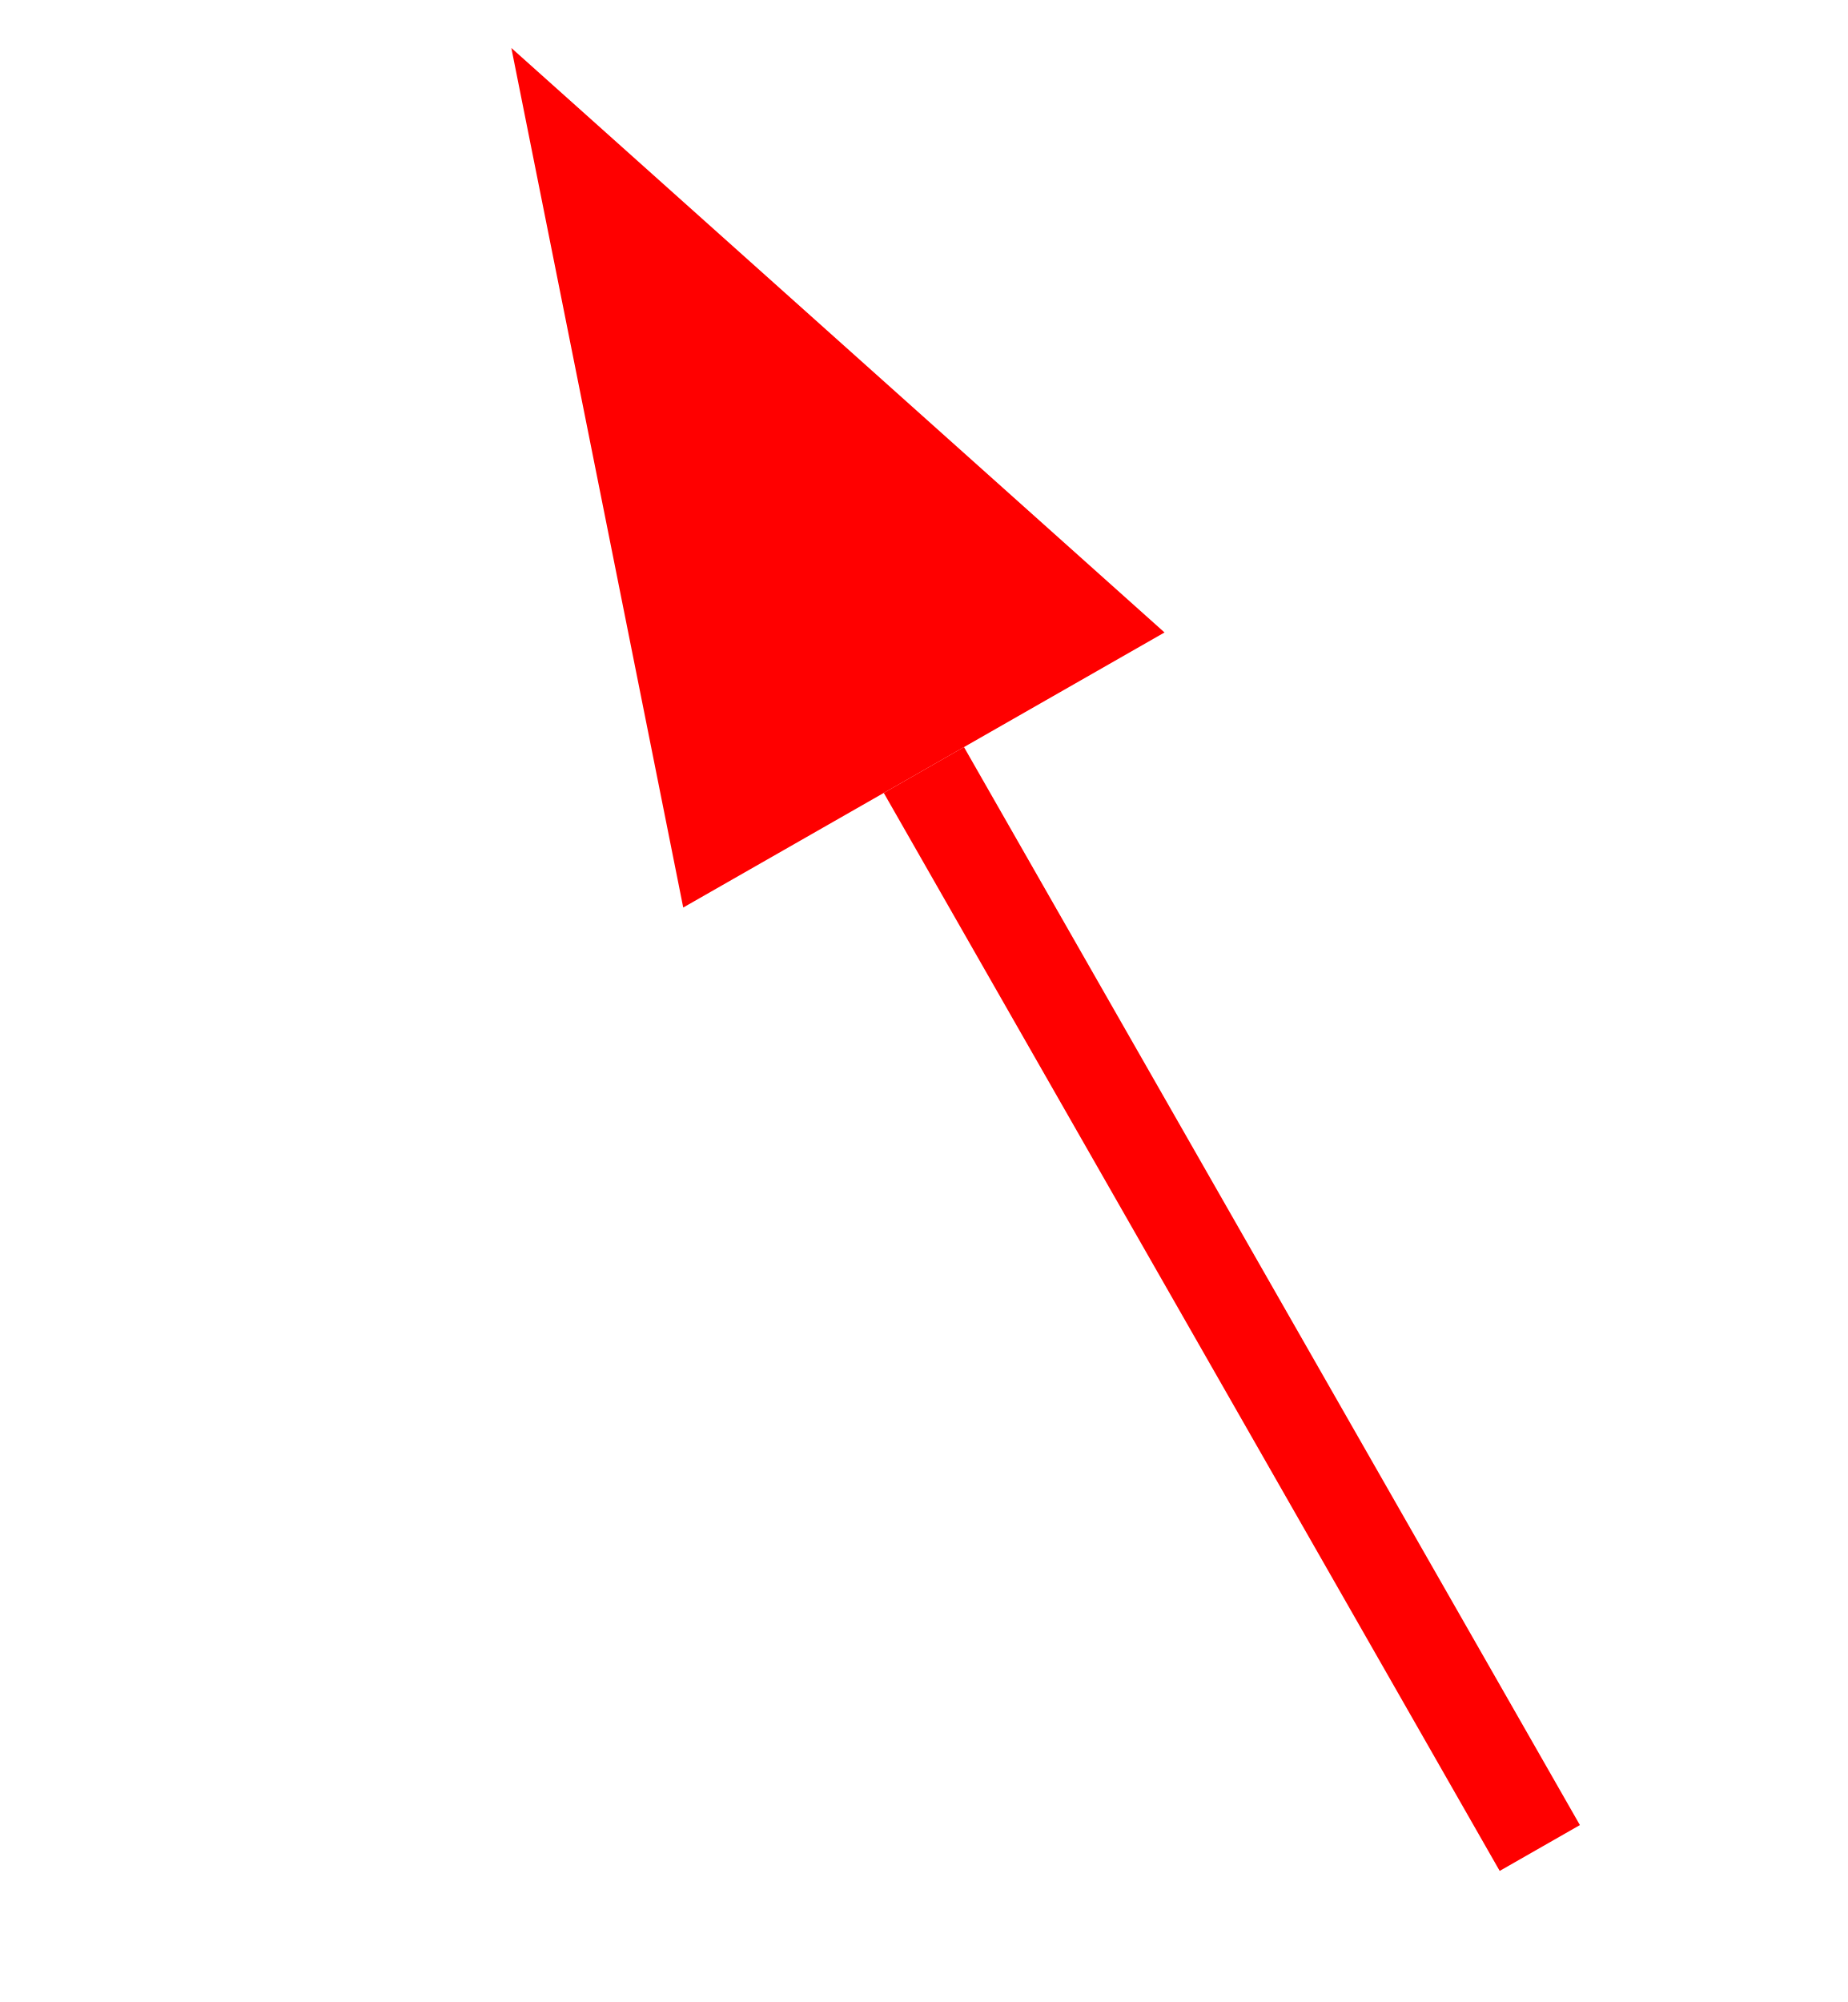
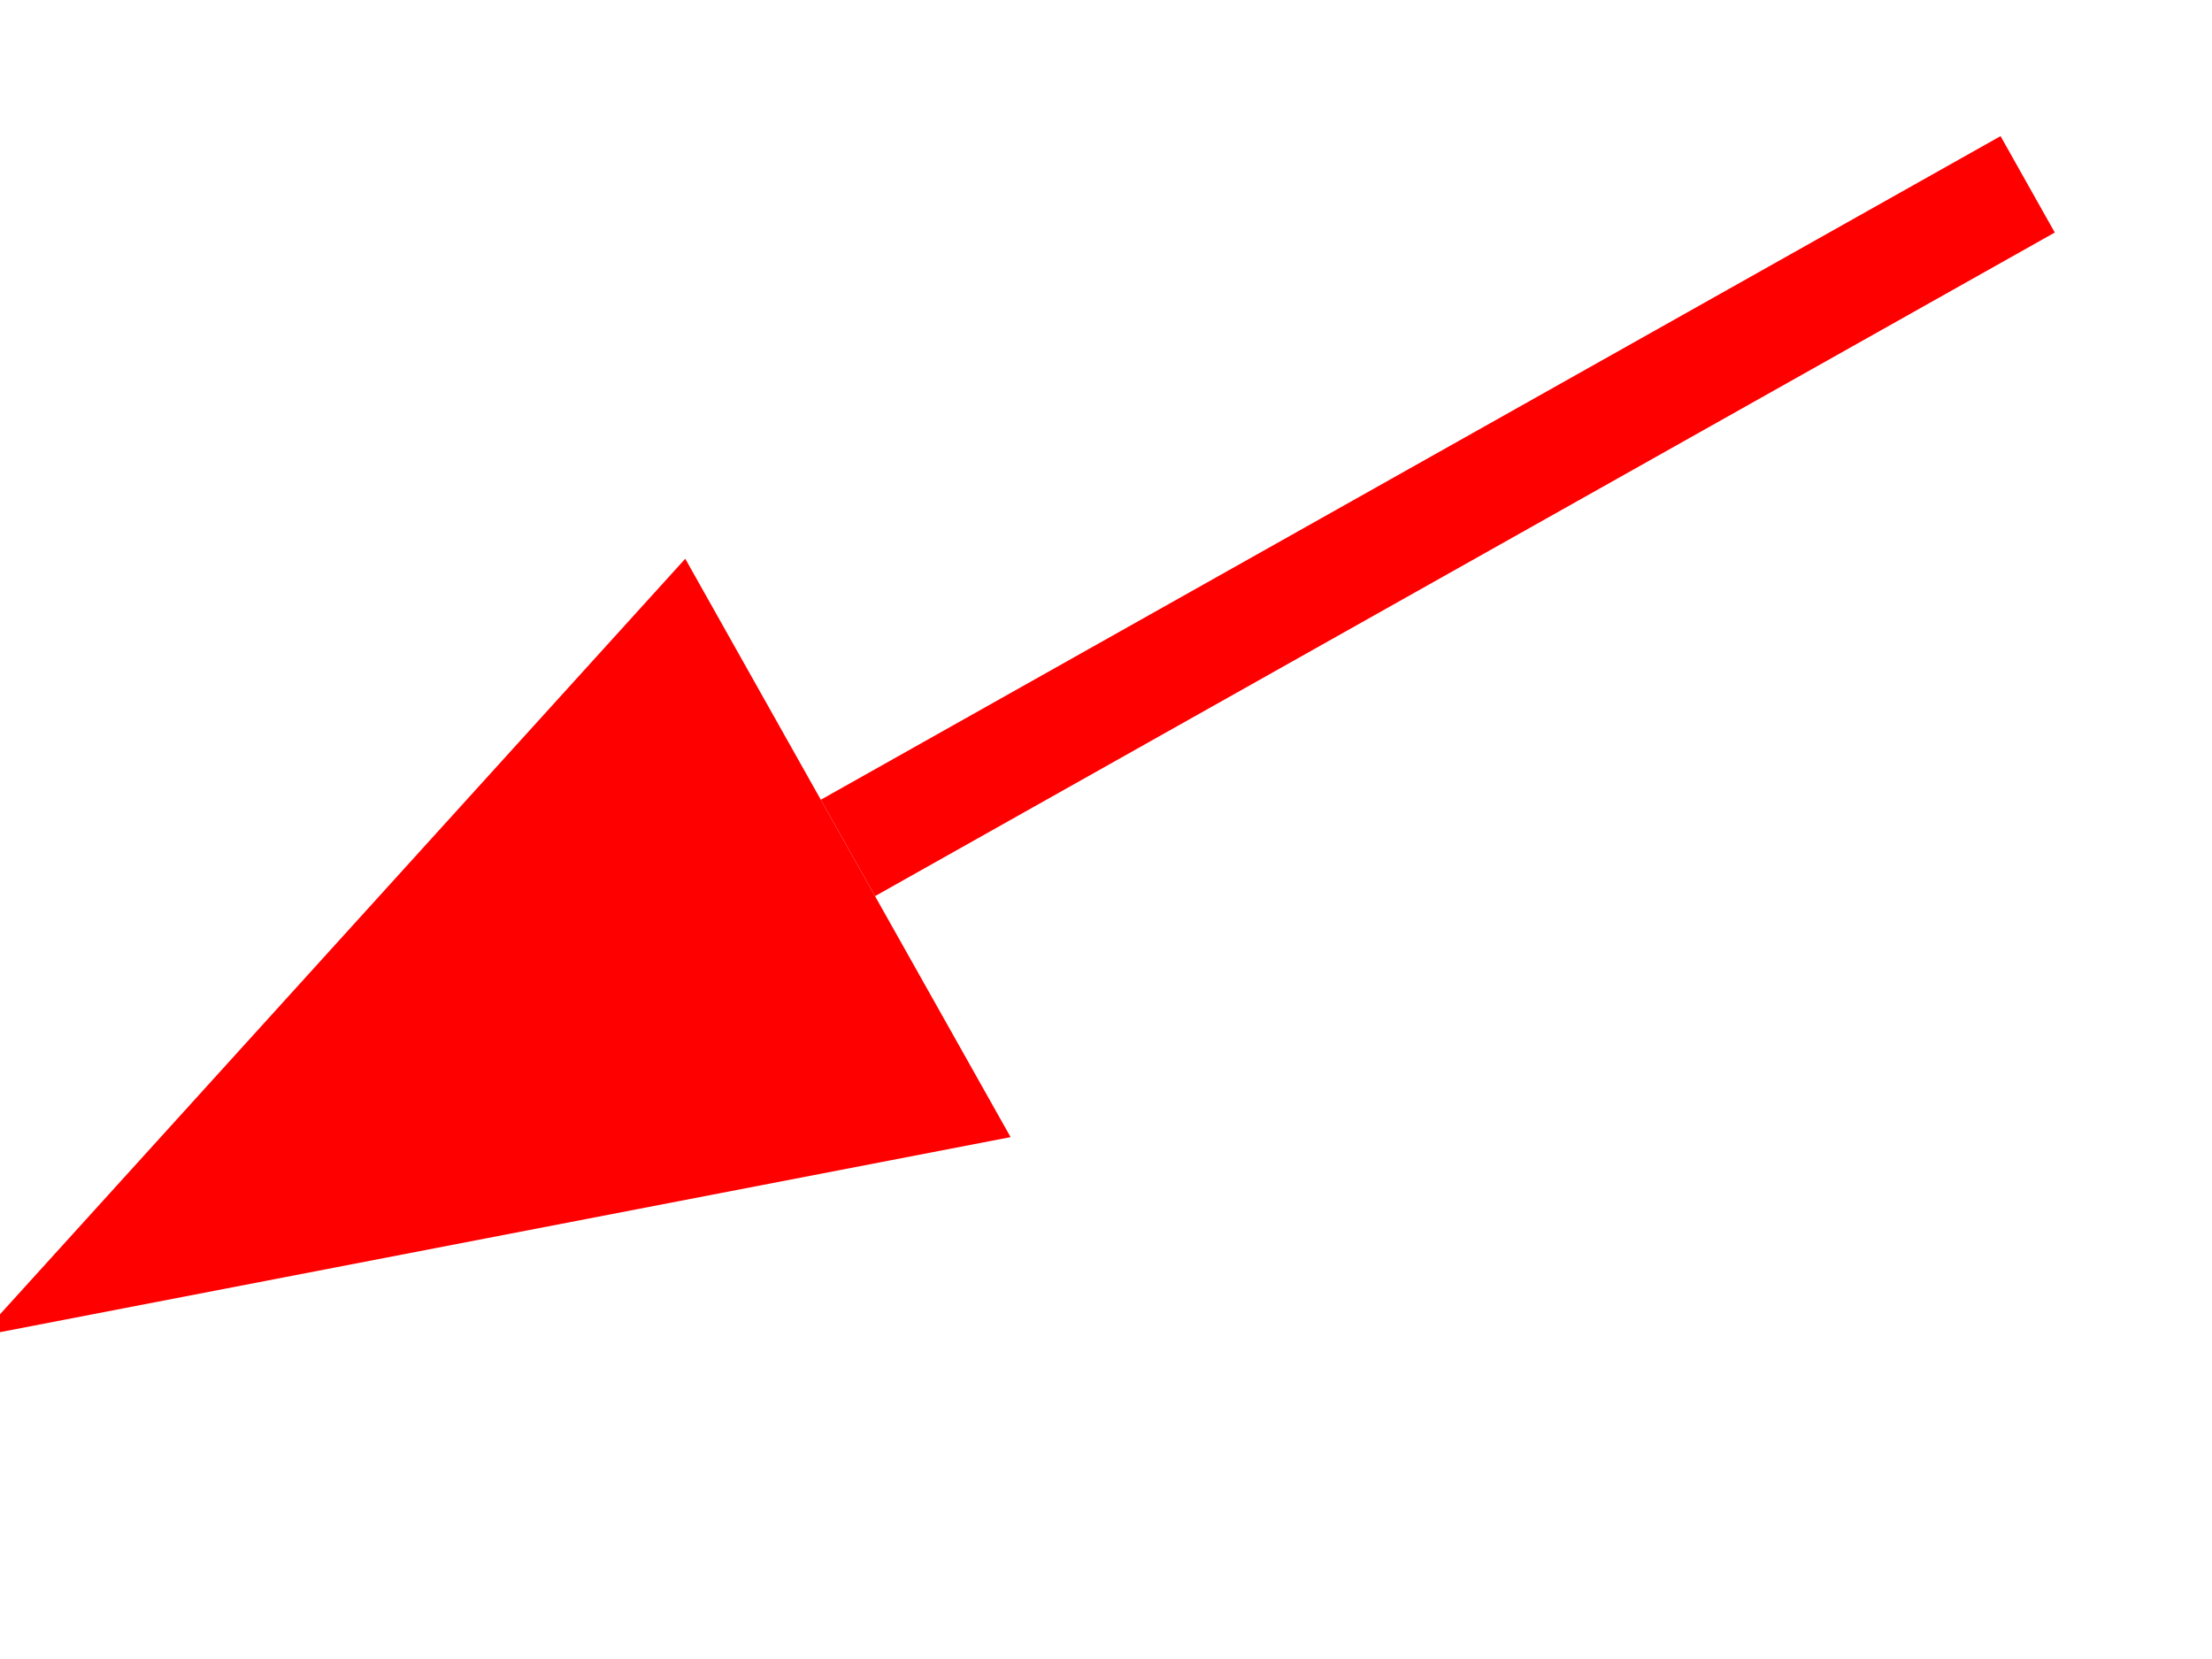
- <svg xmlns="http://www.w3.org/2000/svg" width="60px" height="65px">
+ <svg xmlns="http://www.w3.org/2000/svg" width="60px" height="45px">
  <defs>
    <marker id="arrow" markerWidth="10" markerHeight="10" refX="0" refY="3" orient="auto" markerUnits="strokeWidth">
      <path d="M0,0 L0,6 L9,3 z" fill="#f00" />
    </marker>
  </defs>
-   <line x1="50" y1="60" x2="30" y2="25" stroke="#f00" stroke-width="3" marker-end="url(#arrow)" />
+   <line x1="55" y1="5" x2="23" y2="23" stroke="#f00" stroke-width="3" marker-end="url(#arrow)" />
</svg>
